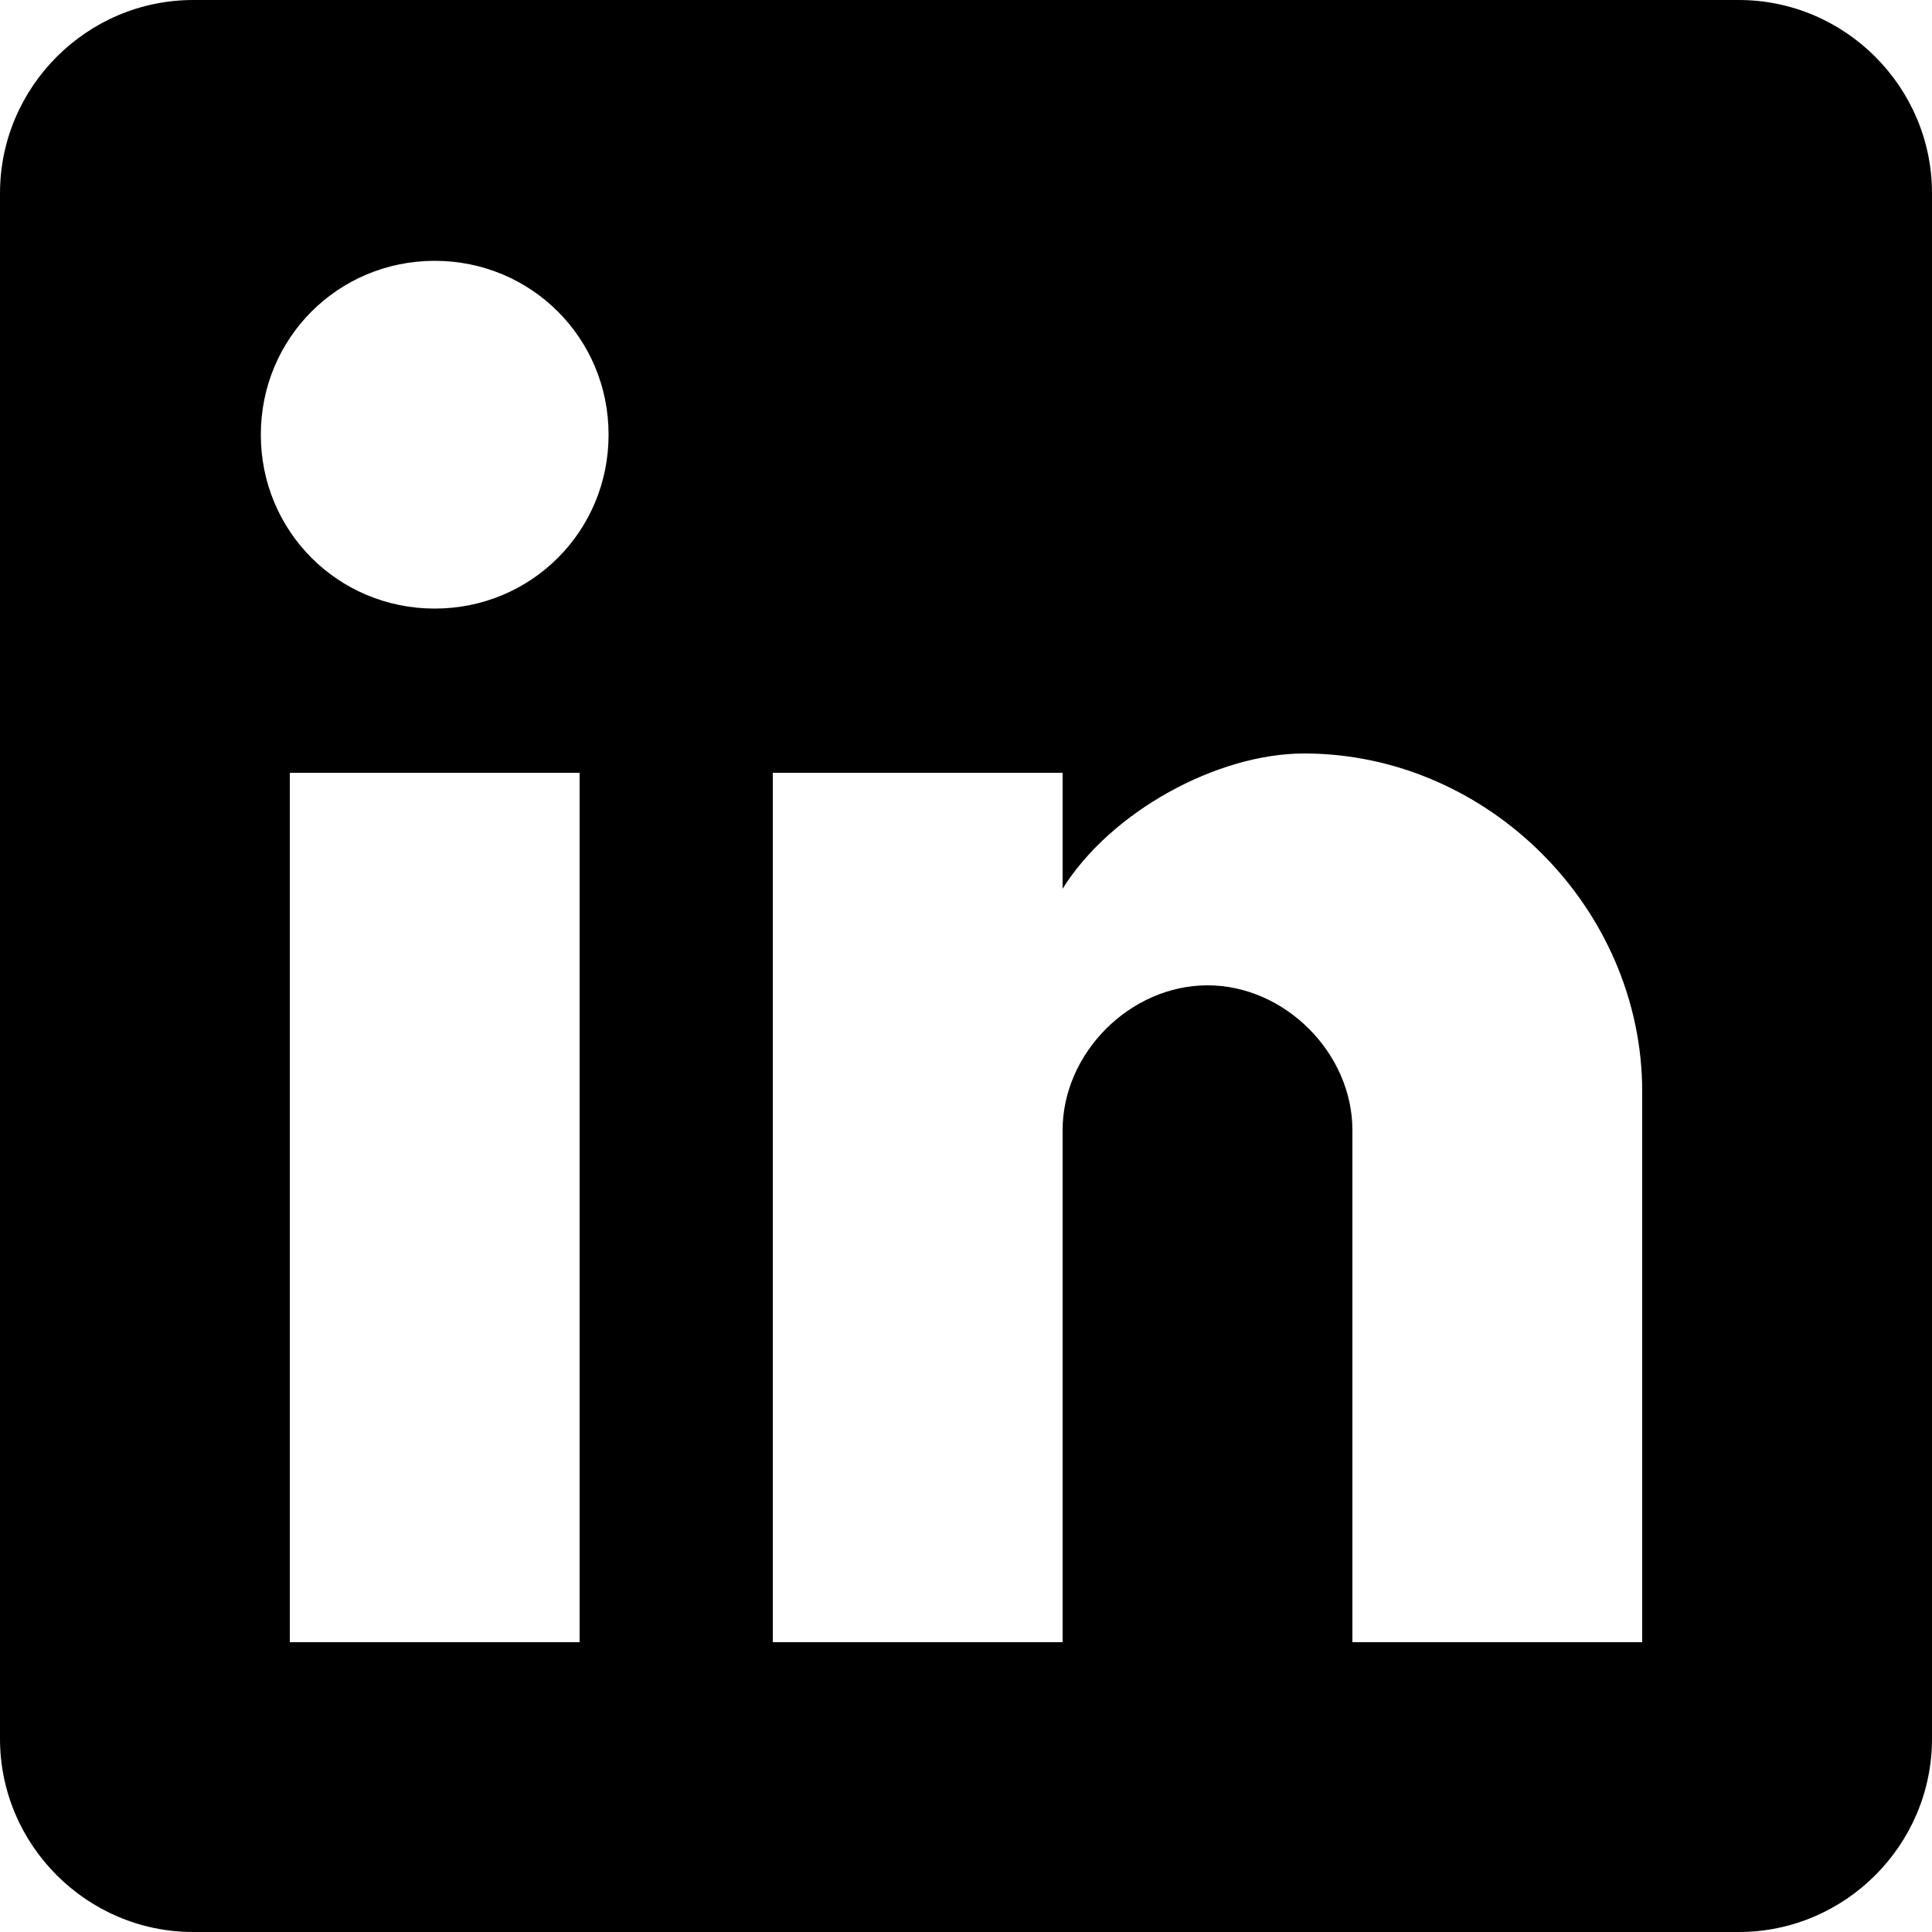
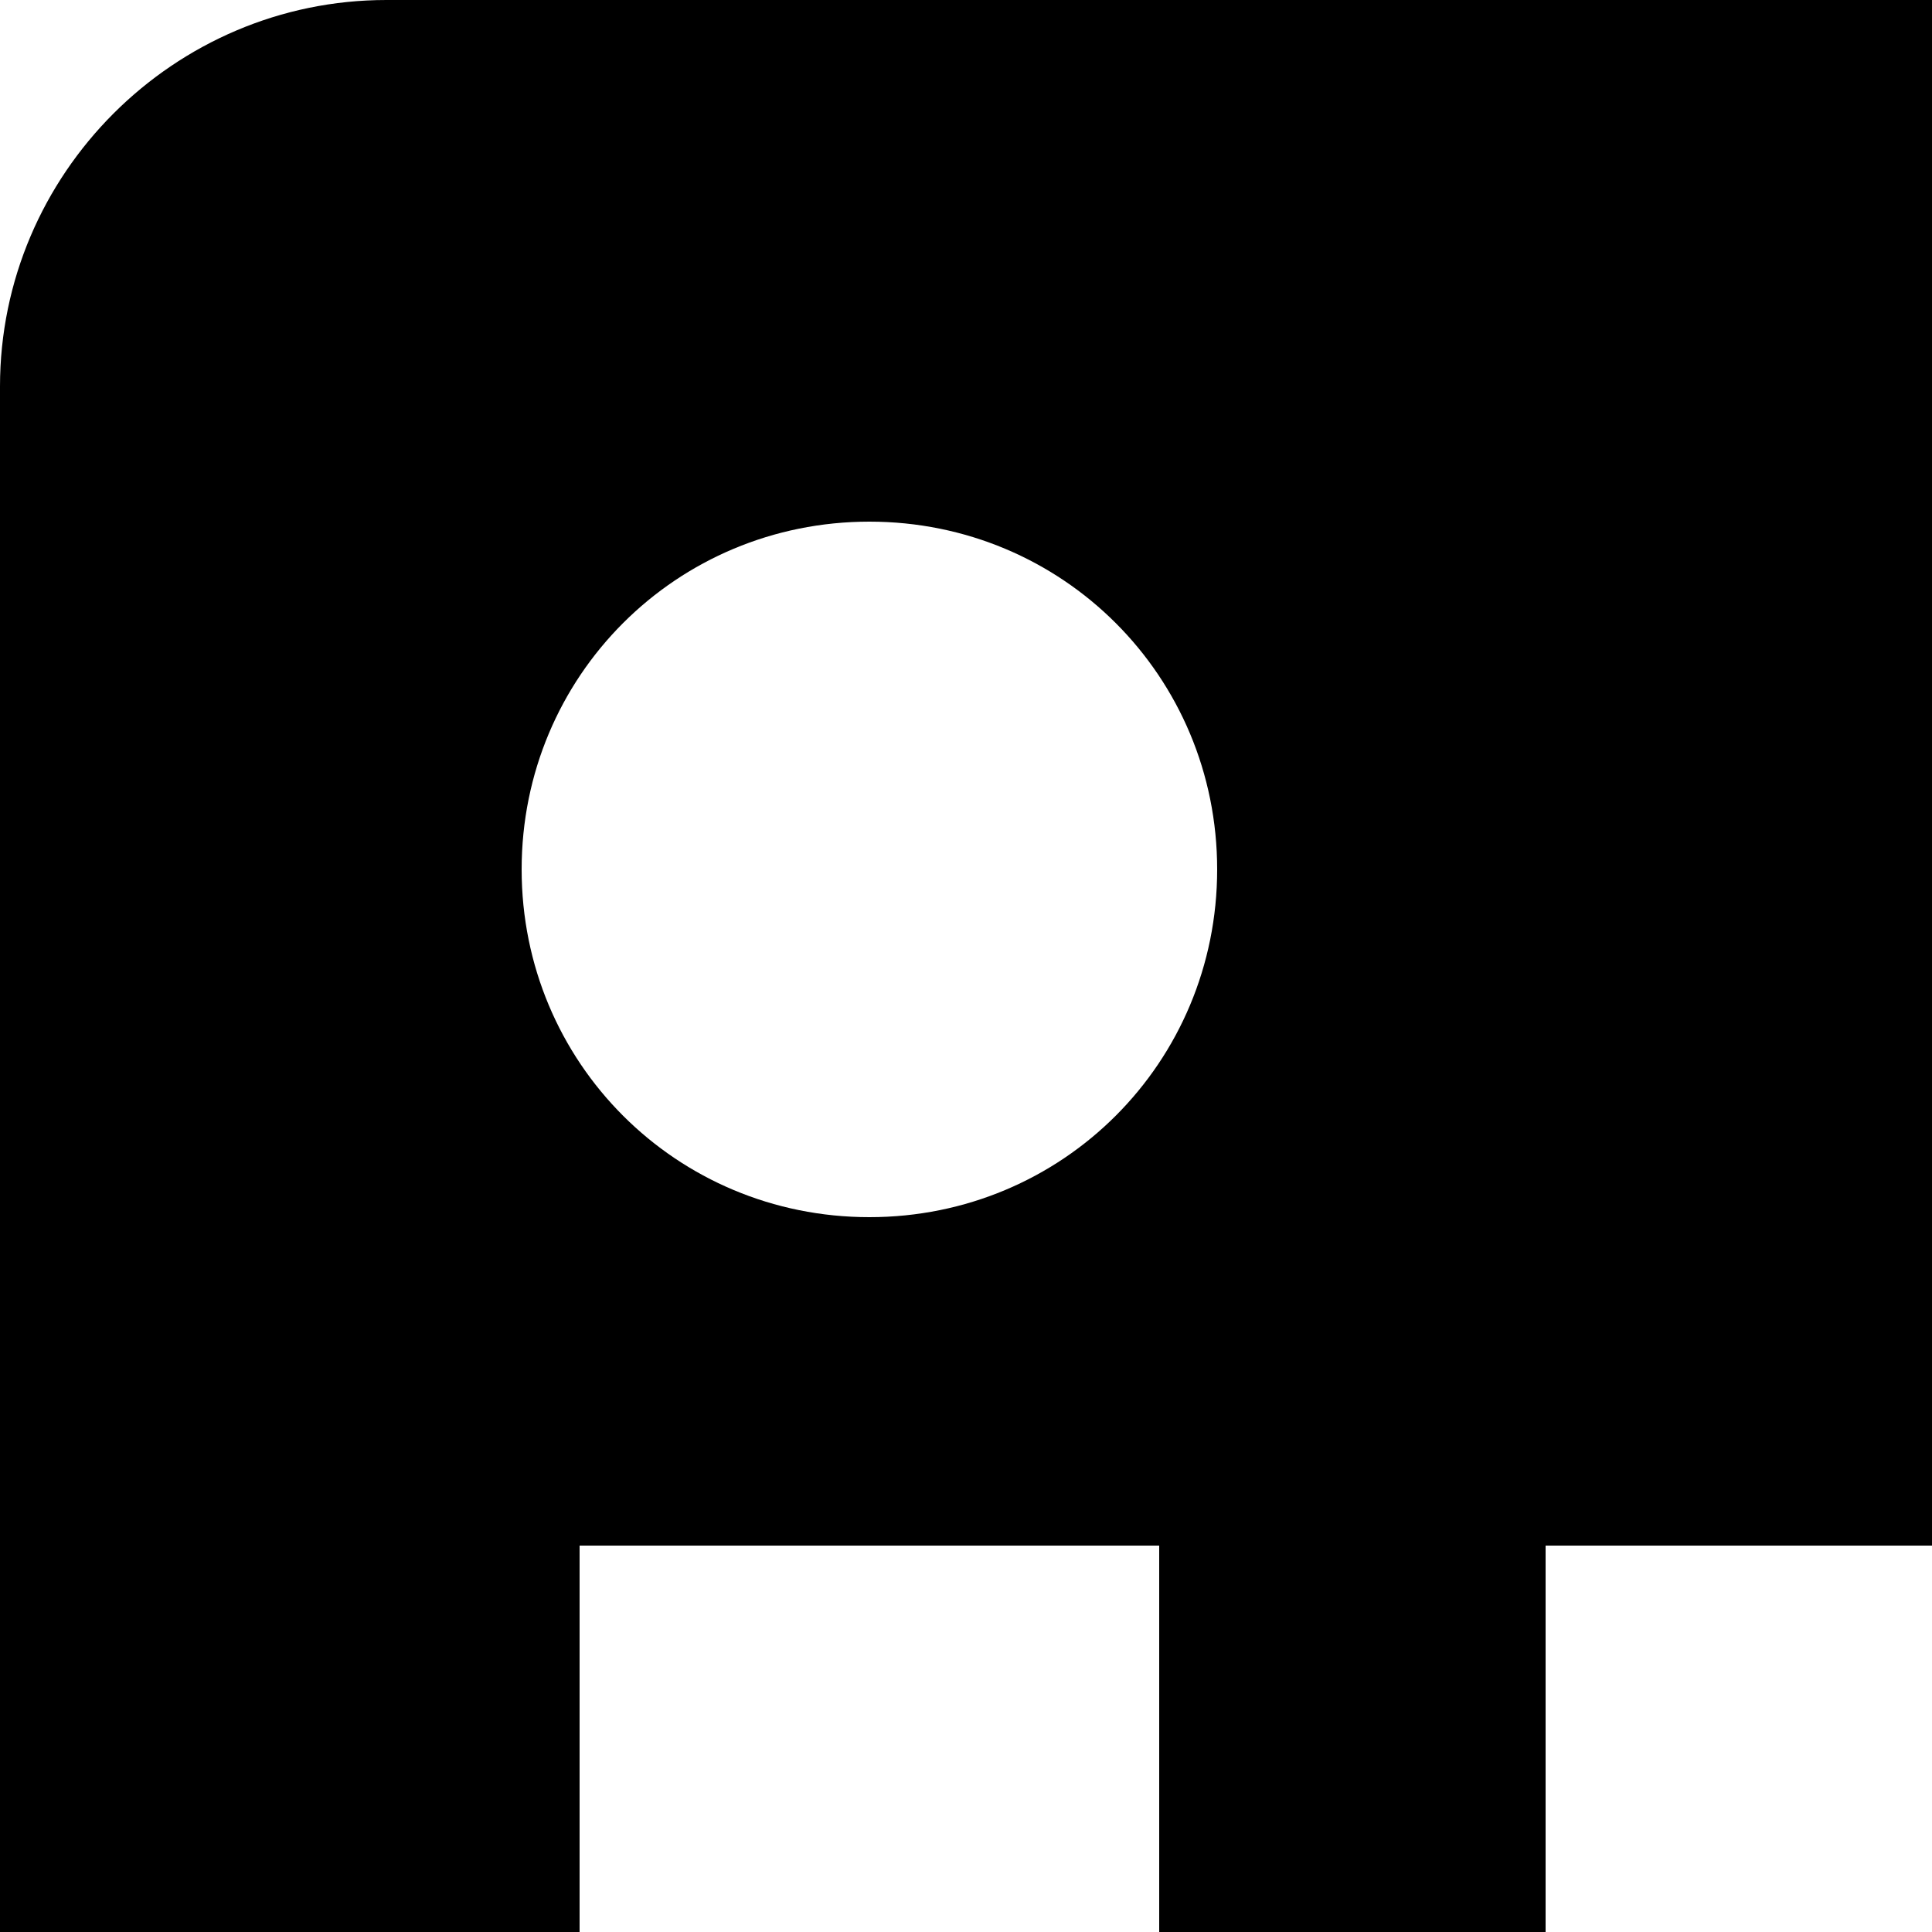
- <svg xmlns="http://www.w3.org/2000/svg" width="24" height="24">
+ <svg xmlns="http://www.w3.org/2000/svg" width="1em" height="1em">
  <path fill="currentColor" fill-rule="evenodd" d="M21.6 0H2.4C1.08 0 0 1.08 0 2.4v19.2C0 22.92 1.08 24 2.4 24h19.2c1.32 0 2.4-1.08 2.4-2.4V2.4C24 1.08 22.92 0 21.6 0zM7.2 20.4H3.6V9.6h3.6v10.8zM5.4 7.56c-1.2 0-2.16-.96-2.16-2.16 0-1.2.96-2.16 2.16-2.16 1.2 0 2.16.96 2.16 2.16 0 1.2-.96 2.16-2.16 2.16zm15 12.84h-3.6v-6.36c0-.96-.84-1.8-1.8-1.8-.96 0-1.8.84-1.8 1.8v6.36H9.6V9.6h3.6v1.44c.6-.96 1.92-1.68 3-1.68 2.28 0 4.2 1.92 4.2 4.2v6.84z" />
</svg>
